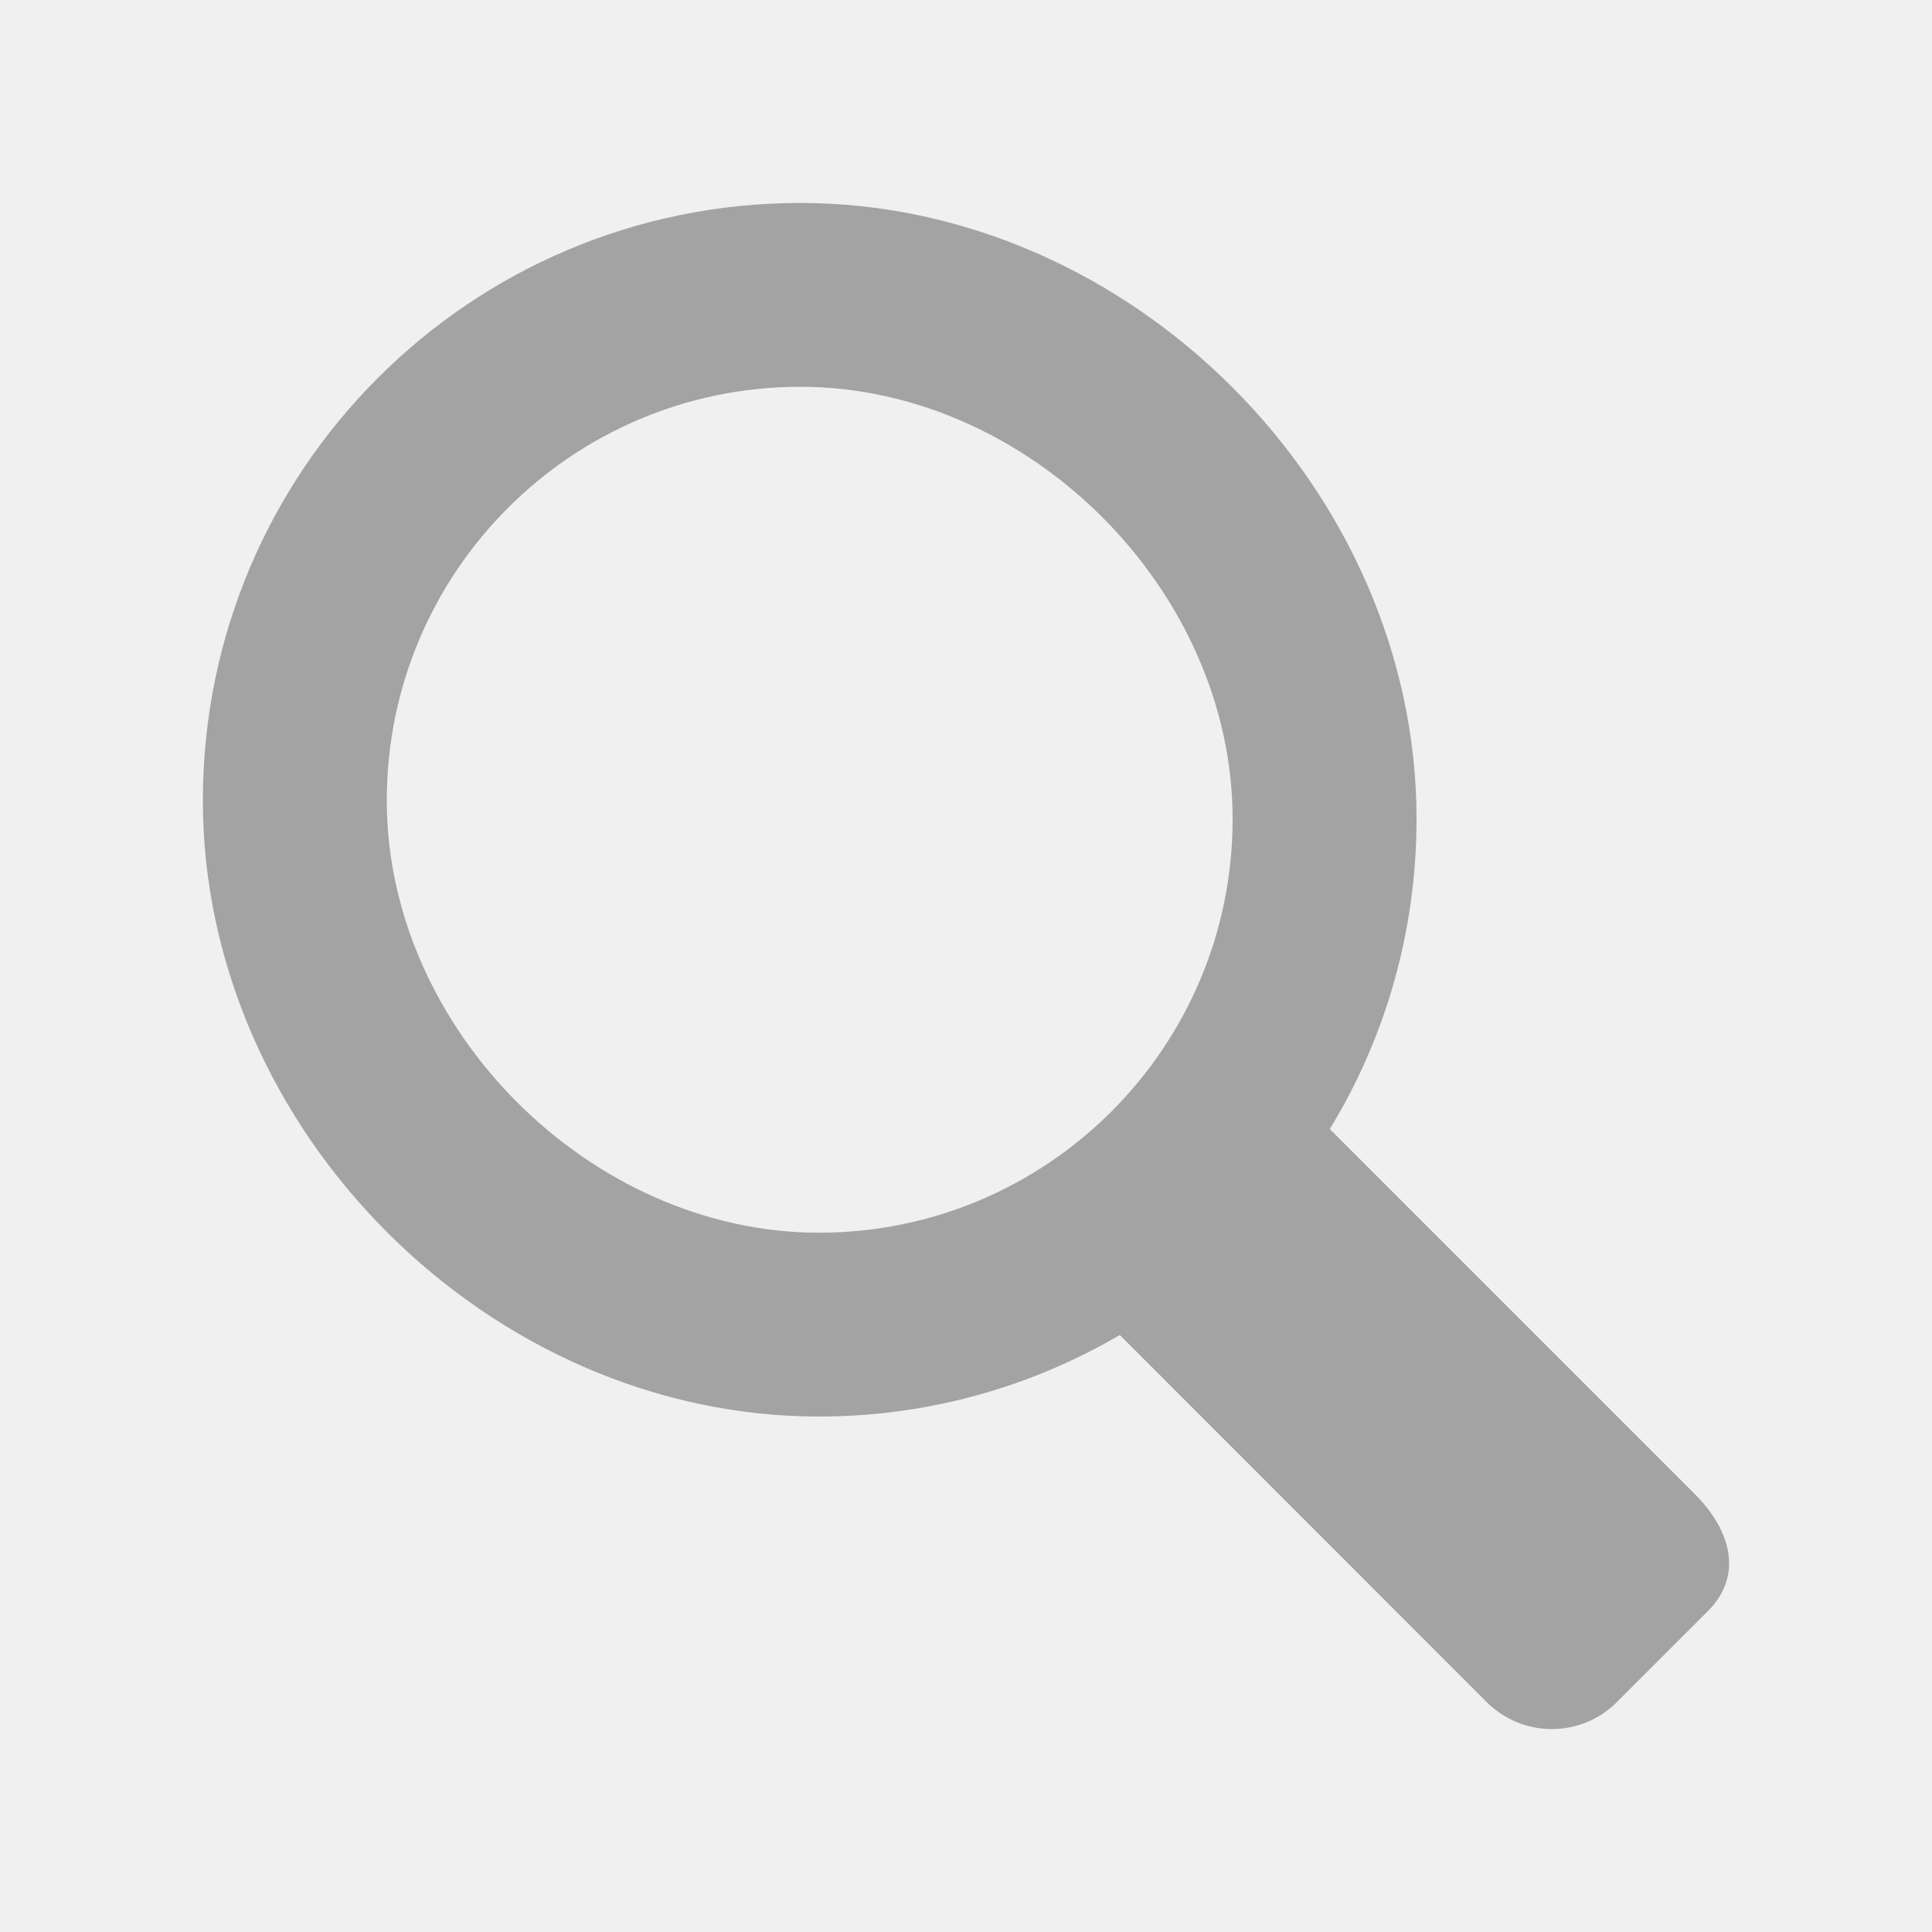
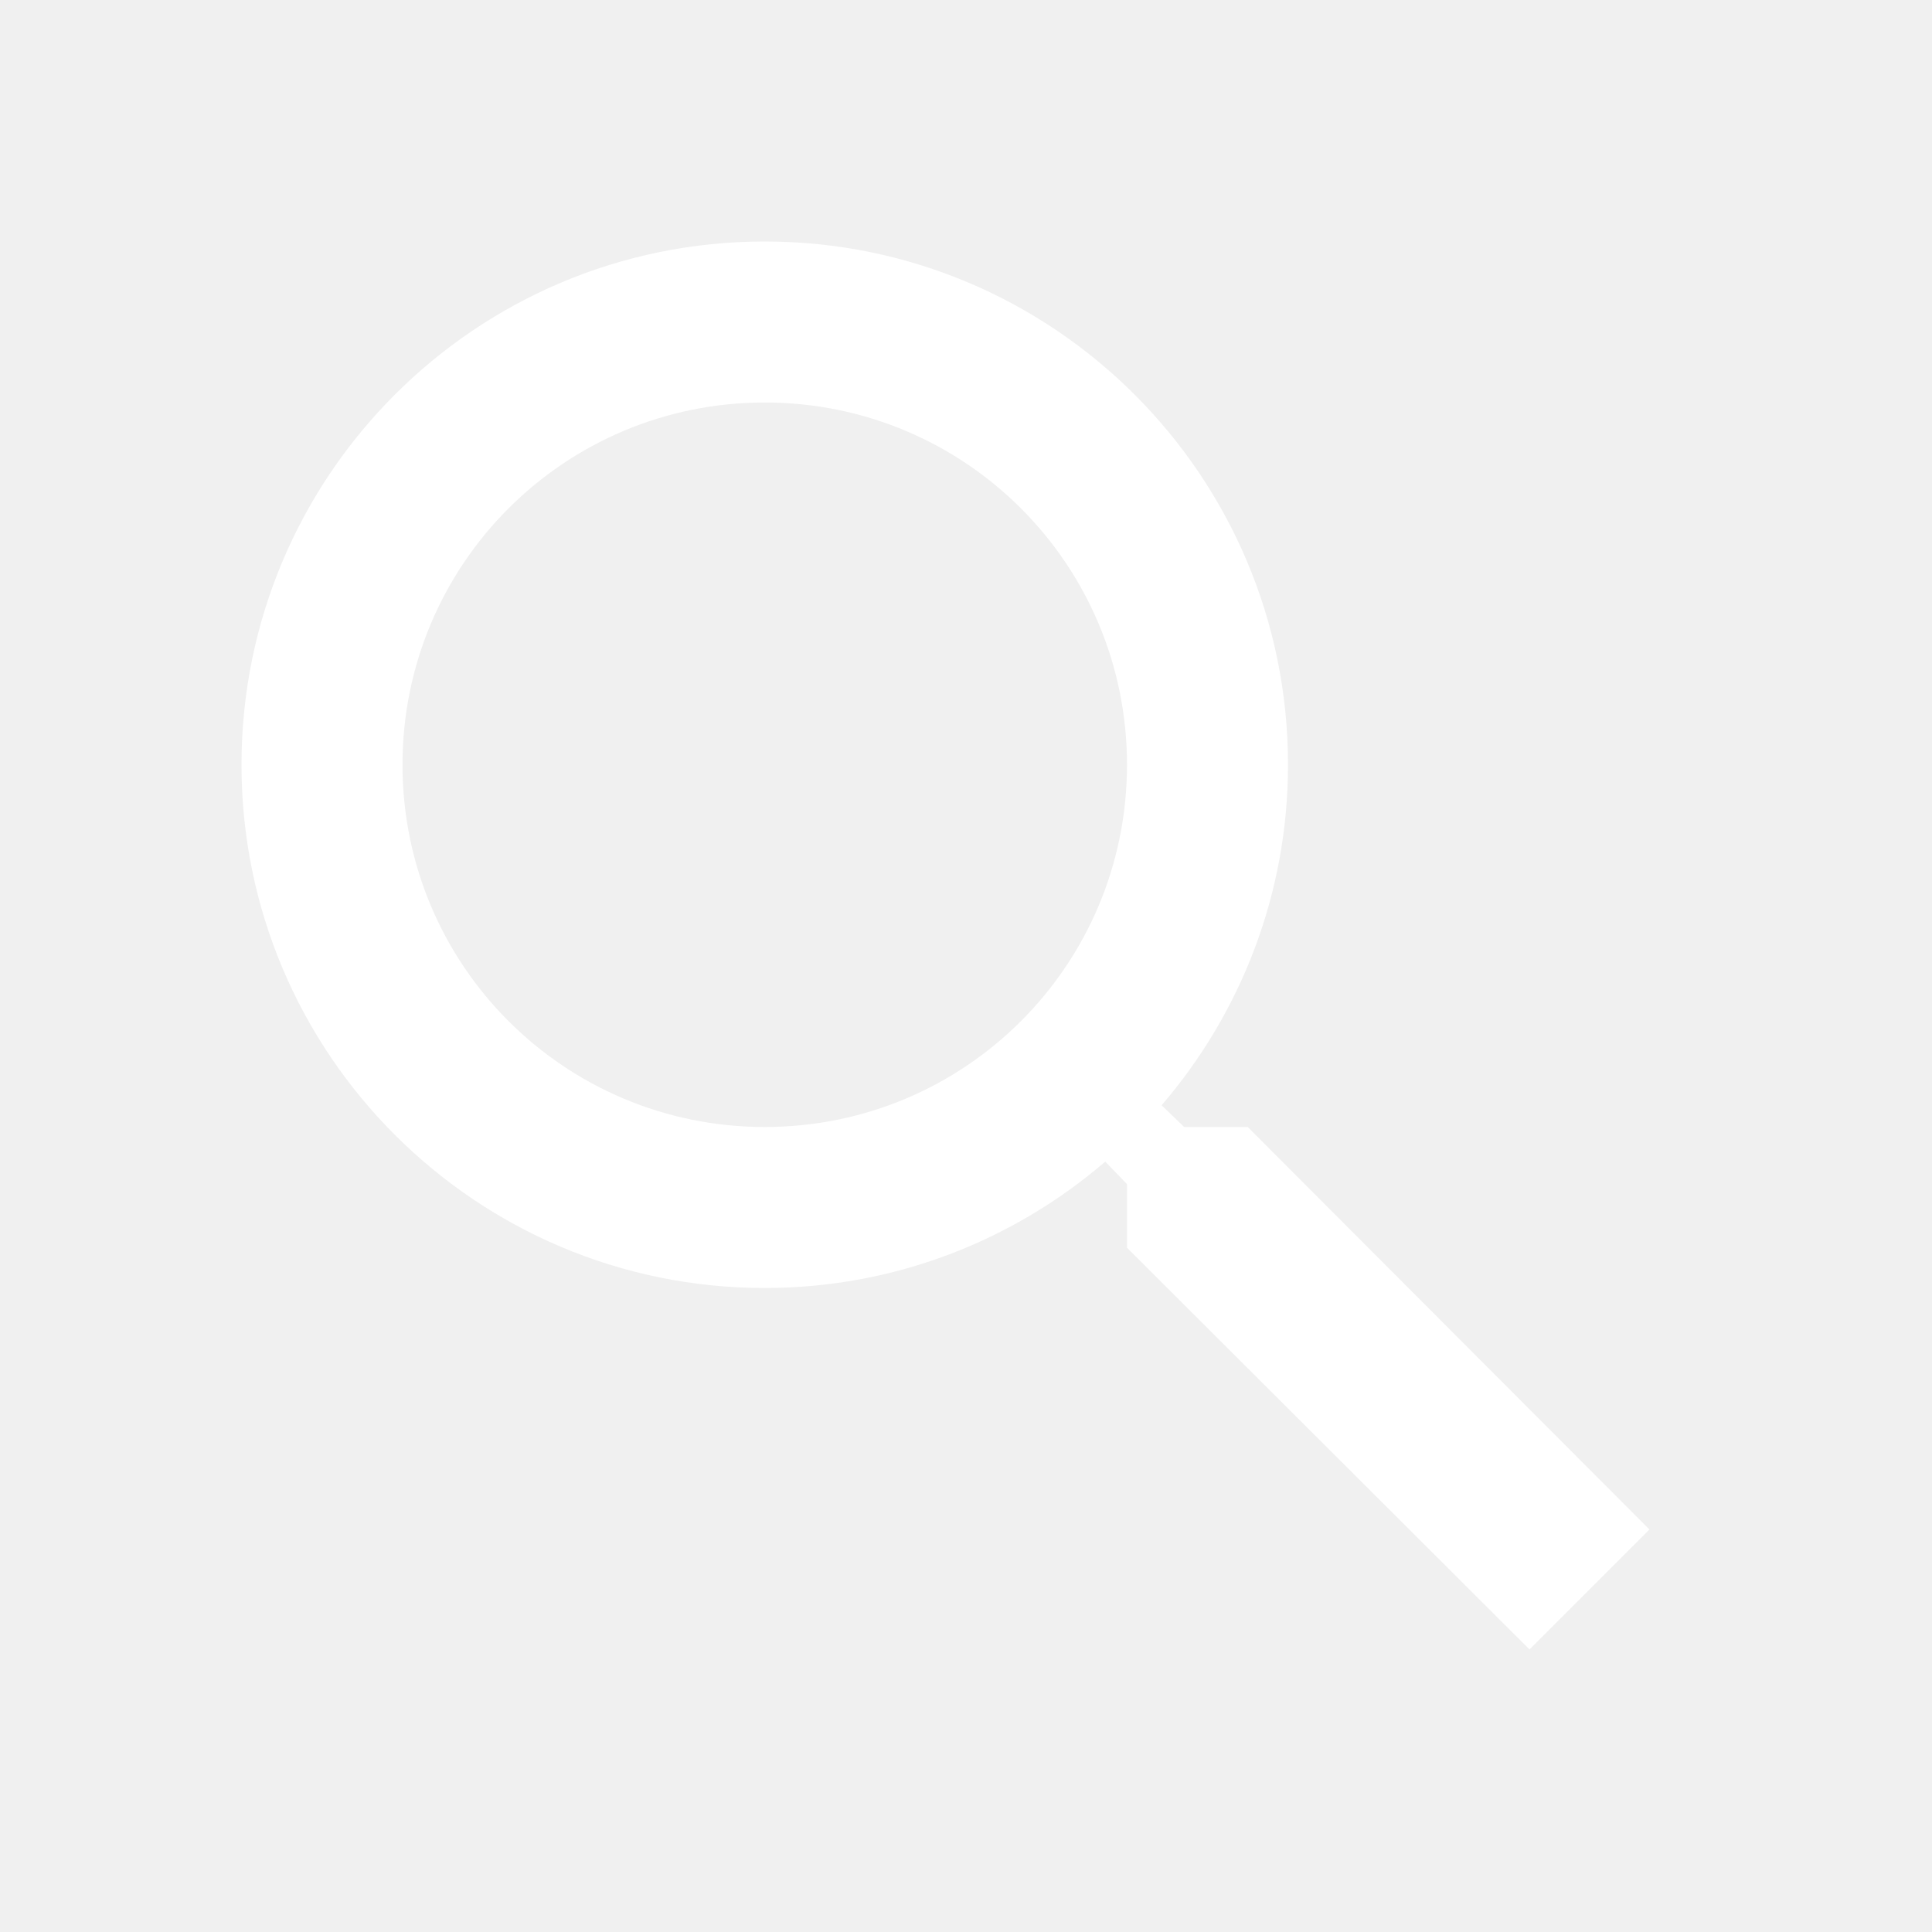
- <svg xmlns="http://www.w3.org/2000/svg" version="1.1" id="Magnifying_glass" x="0px" y="0px" viewBox="0 0 20 20" enable-background="new 0 0 20 20" xml:space="preserve">
-   <path d="M17.545 15.467l-3.779-3.779c0.57-0.935 0.898-2.035 0.898-3.21 0-3.417-2.961-6.377-6.378-6.377C4.869 2.1 2.1 4.87 2.1 8.287c0 3.416 2.961 6.377 6.377 6.377 1.137 0 2.2-0.309 3.115-0.844l3.799 3.801c0.372 0.371 0.975 0.371 1.346 0l0.943-0.943C18.051 16.307 17.916 15.838 17.545 15.467zM4.004 8.287c0-2.366 1.917-4.283 4.282-4.283 2.366 0 4.474 2.107 4.474 4.474 0 2.365-1.918 4.283-4.283 4.283C6.111 12.76 4.004 10.652 4.004 8.287z" fill="#a2a3a2" />
+ <svg xmlns="http://www.w3.org/2000/svg" fill="#FFFFFF" height="24" viewBox="0 0 24 24" width="24">
+   <path d="M15.5 14h-.79l-.28-.27C15.41 12.59 16 11.11 16 9.5 16 5.91 13.09 3 9.5 3S3 5.91 3 9.5 5.91 16 9.5 16c1.61 0 3.09-.59 4.23-1.57l.27.28v.79l5 4.99L20.49 19l-4.99-5zm-6 0C7.01 14 5 11.99 5 9.5S7.01 5 9.5 5 14 7.01 14 9.5 11.99 14 9.5 14z" />
+   <path d="M0 0h24v24H0z" fill="none" />
</svg>
